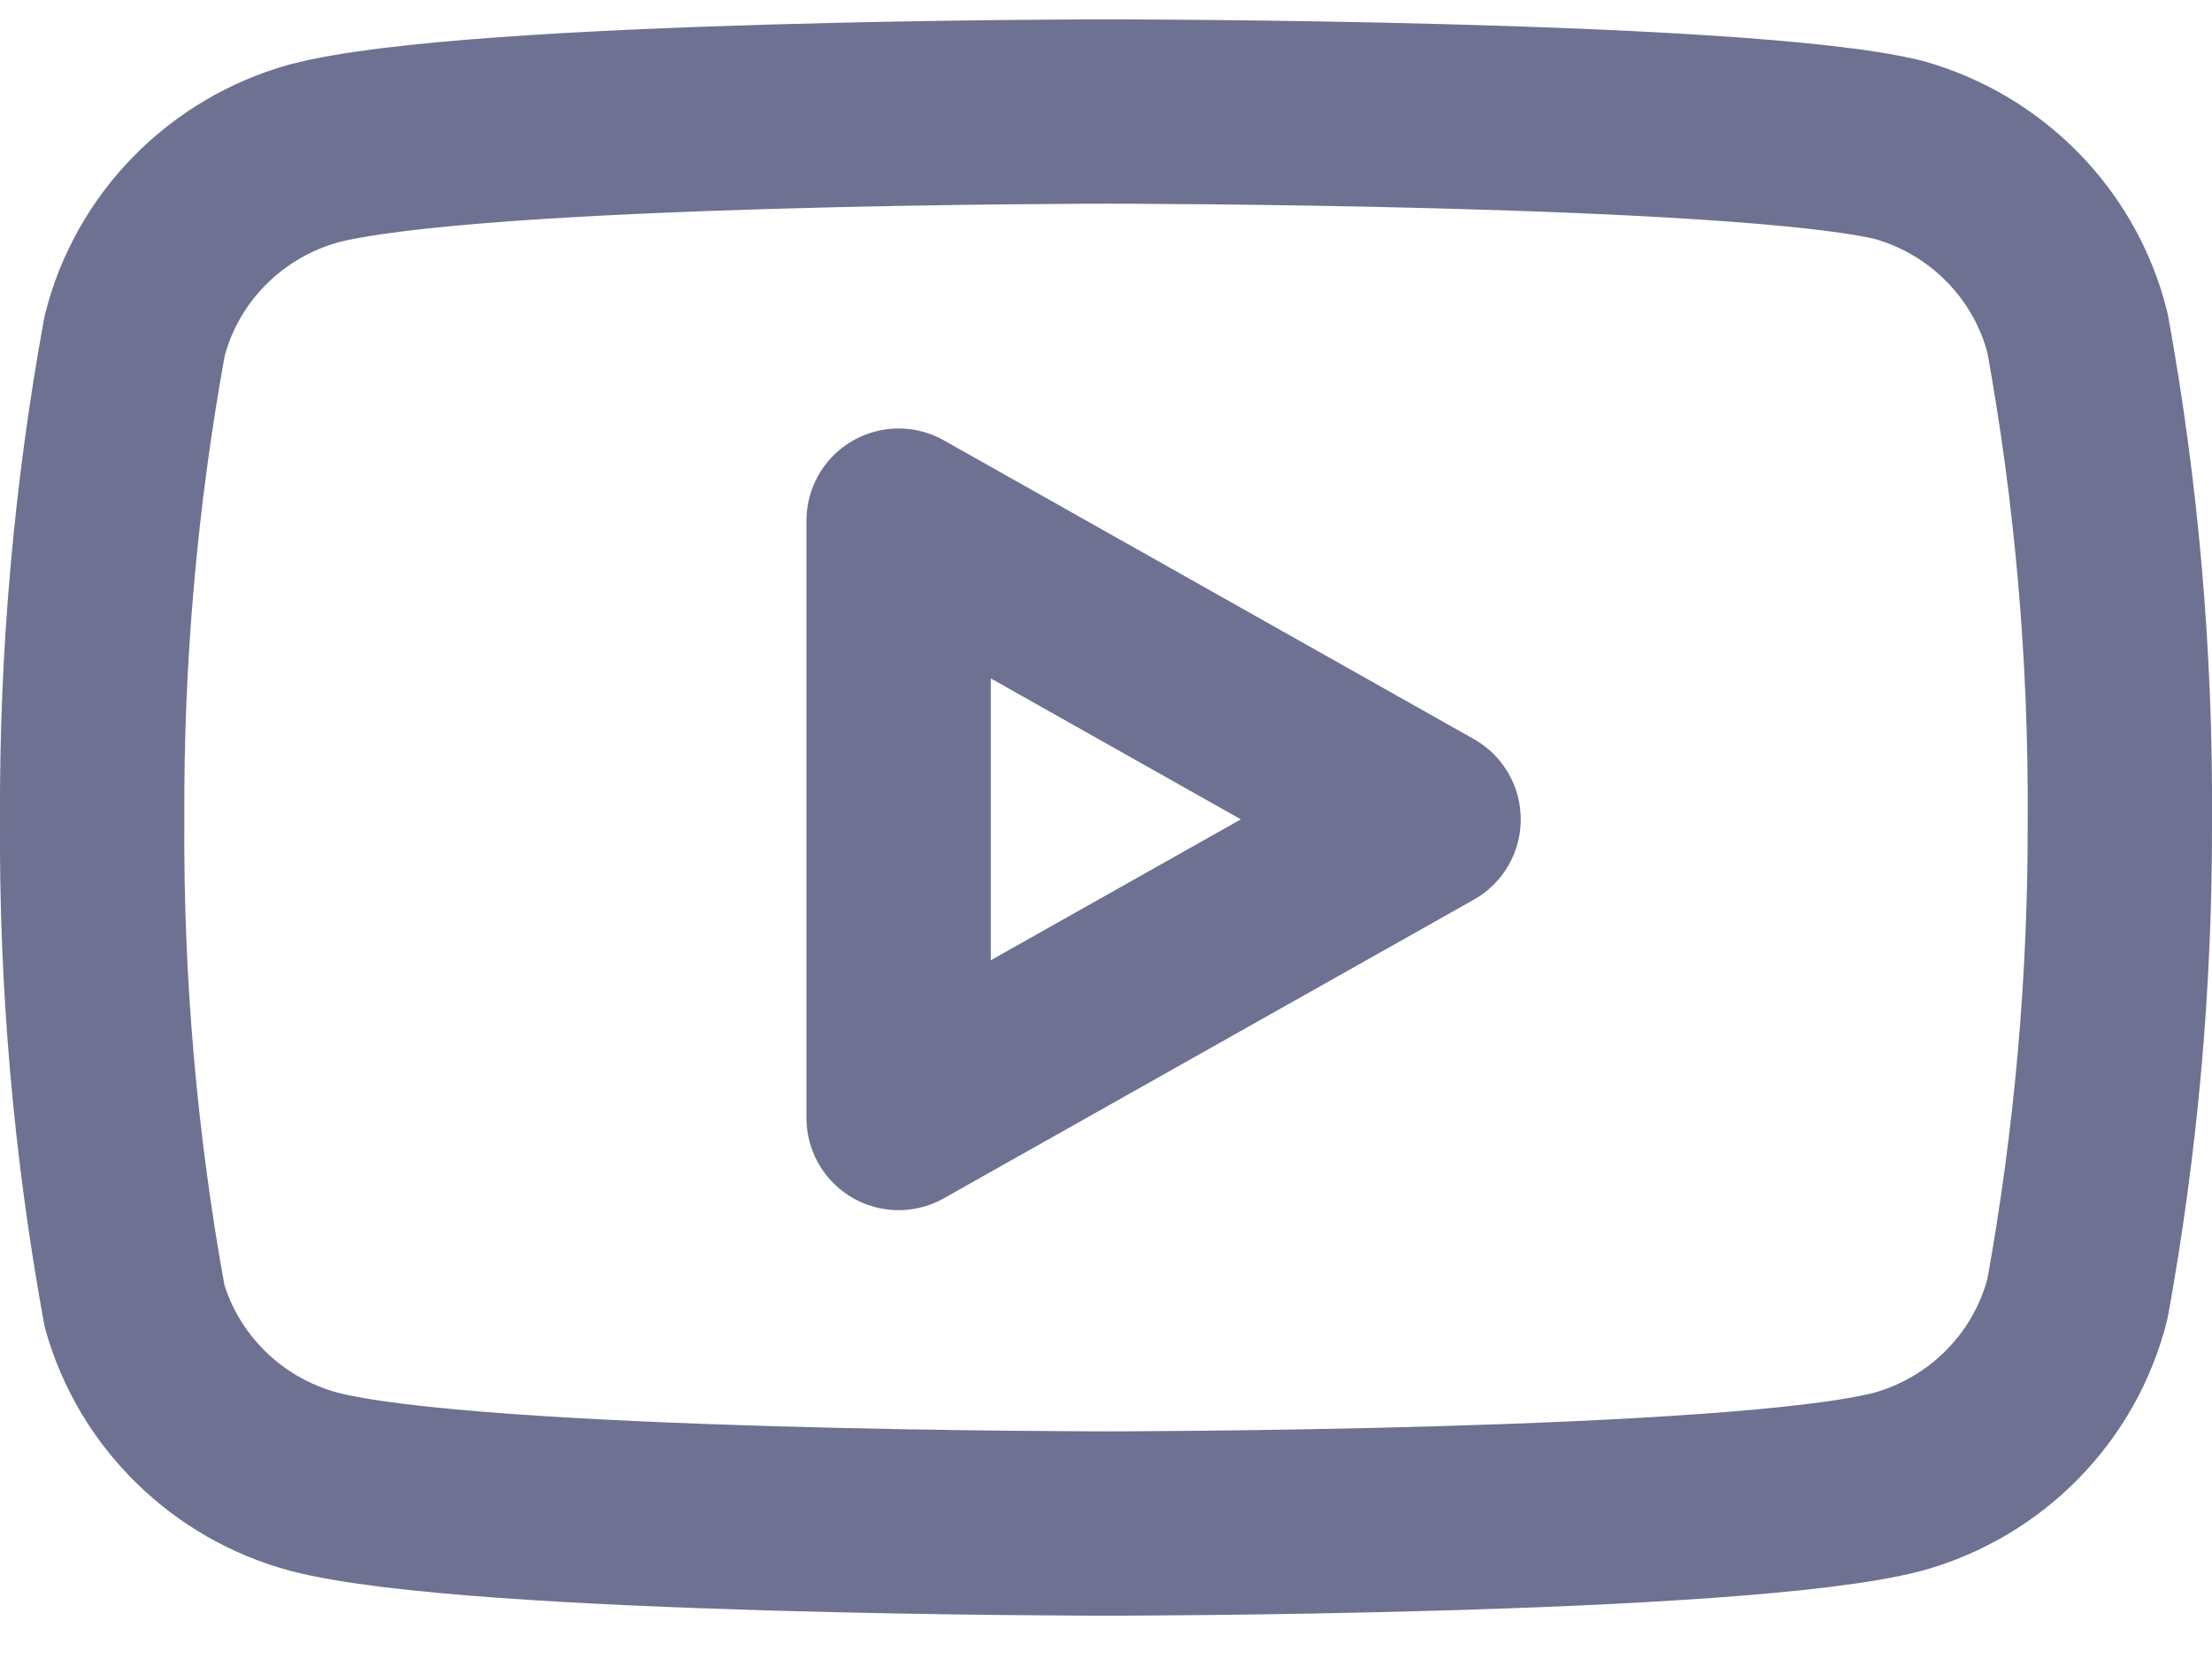
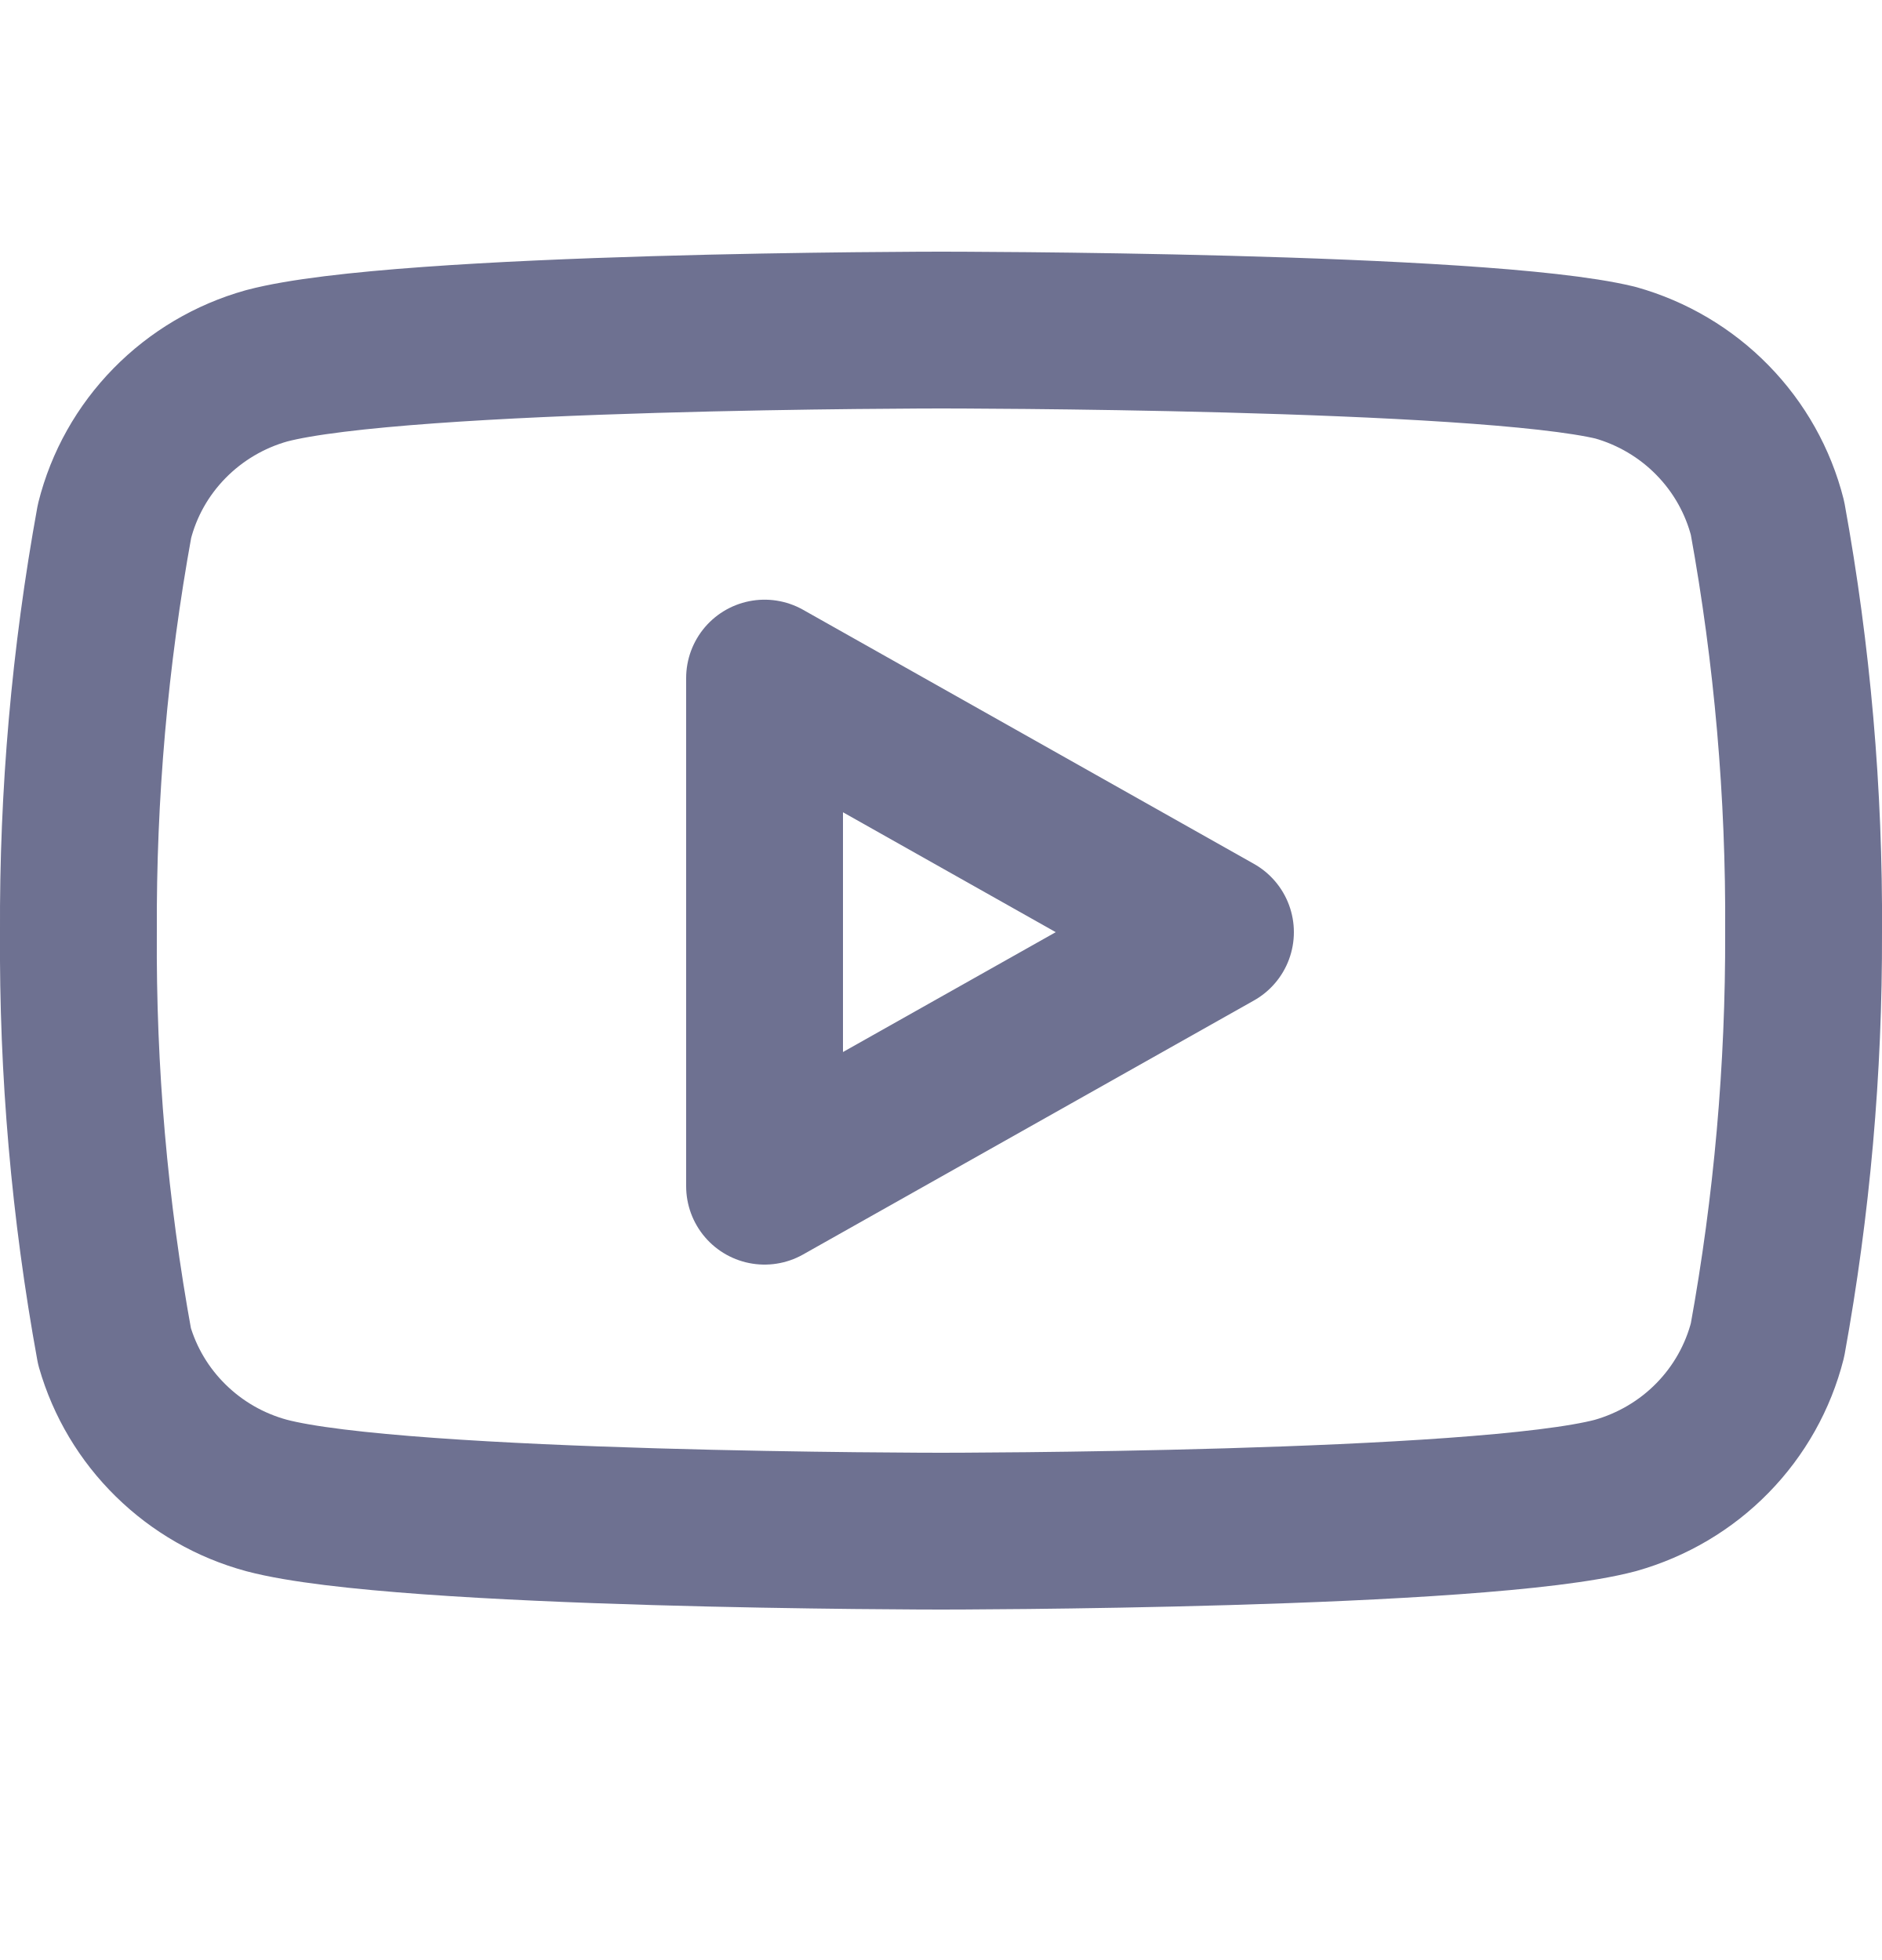
- <svg xmlns="http://www.w3.org/2000/svg" width="24" height="18" viewBox="0 0 24 18" fill="none">
-   <path d="M22.54 3.608C22.421 3.138 22.179 2.707 21.838 2.359C21.498 2.011 21.07 1.758 20.6 1.626C18.88 1.21 12 1.21 12 1.21C12 1.21 5.12 1.21 3.4 1.666C2.929 1.798 2.502 2.051 2.161 2.399C1.82 2.747 1.578 3.177 1.46 3.648C1.145 5.378 0.991 7.132 1 8.89C0.988 10.661 1.142 12.429 1.46 14.172C1.591 14.628 1.838 15.042 2.178 15.375C2.518 15.709 2.938 15.95 3.4 16.075C5.12 16.53 12 16.53 12 16.53C12 16.53 18.88 16.53 20.6 16.075C21.07 15.943 21.498 15.69 21.838 15.342C22.179 14.994 22.421 14.563 22.54 14.093C22.852 12.376 23.006 10.634 23 8.89C23.011 7.119 22.857 5.351 22.54 3.608V3.608Z" stroke="#6E7191" stroke-width="2" stroke-linecap="round" stroke-linejoin="round" />
-   <path d="M9.75 12.13L15.5 8.89L9.75 5.649V12.13Z" stroke="#6E7191" stroke-width="2" stroke-linecap="round" stroke-linejoin="round" />
+ <svg xmlns="http://www.w3.org/2000/svg" width="24" height="25" viewBox="0 0 24 25" fill="none">
+   <path d="M22.54 6.608C22.421 6.138 22.179 5.707 21.838 5.359C21.498 5.011 21.07 4.758 20.6 4.626C18.88 4.21 12 4.21 12 4.21C12 4.21 5.12 4.21 3.4 4.666C2.929 4.798 2.502 5.051 2.161 5.399C1.82 5.747 1.578 6.177 1.46 6.648C1.145 8.378 0.991 10.132 1 11.89C0.988 13.661 1.142 15.429 1.46 17.172C1.591 17.628 1.838 18.042 2.178 18.375C2.518 18.709 2.938 18.95 3.4 19.075C5.12 19.53 12 19.53 12 19.53C12 19.53 18.88 19.53 20.6 19.075C21.07 18.942 21.498 18.69 21.838 18.342C22.179 17.994 22.421 17.563 22.54 17.093C22.852 15.376 23.006 13.634 23 11.89C23.011 10.119 22.857 8.351 22.54 6.608V6.608Z" stroke="#6E7191" stroke-width="2" stroke-linecap="round" stroke-linejoin="round" />
+   <path d="M9.75 15.13L15.5 11.89L9.75 8.649V15.13Z" stroke="#6E7191" stroke-width="2" stroke-linecap="round" stroke-linejoin="round" />
</svg>
